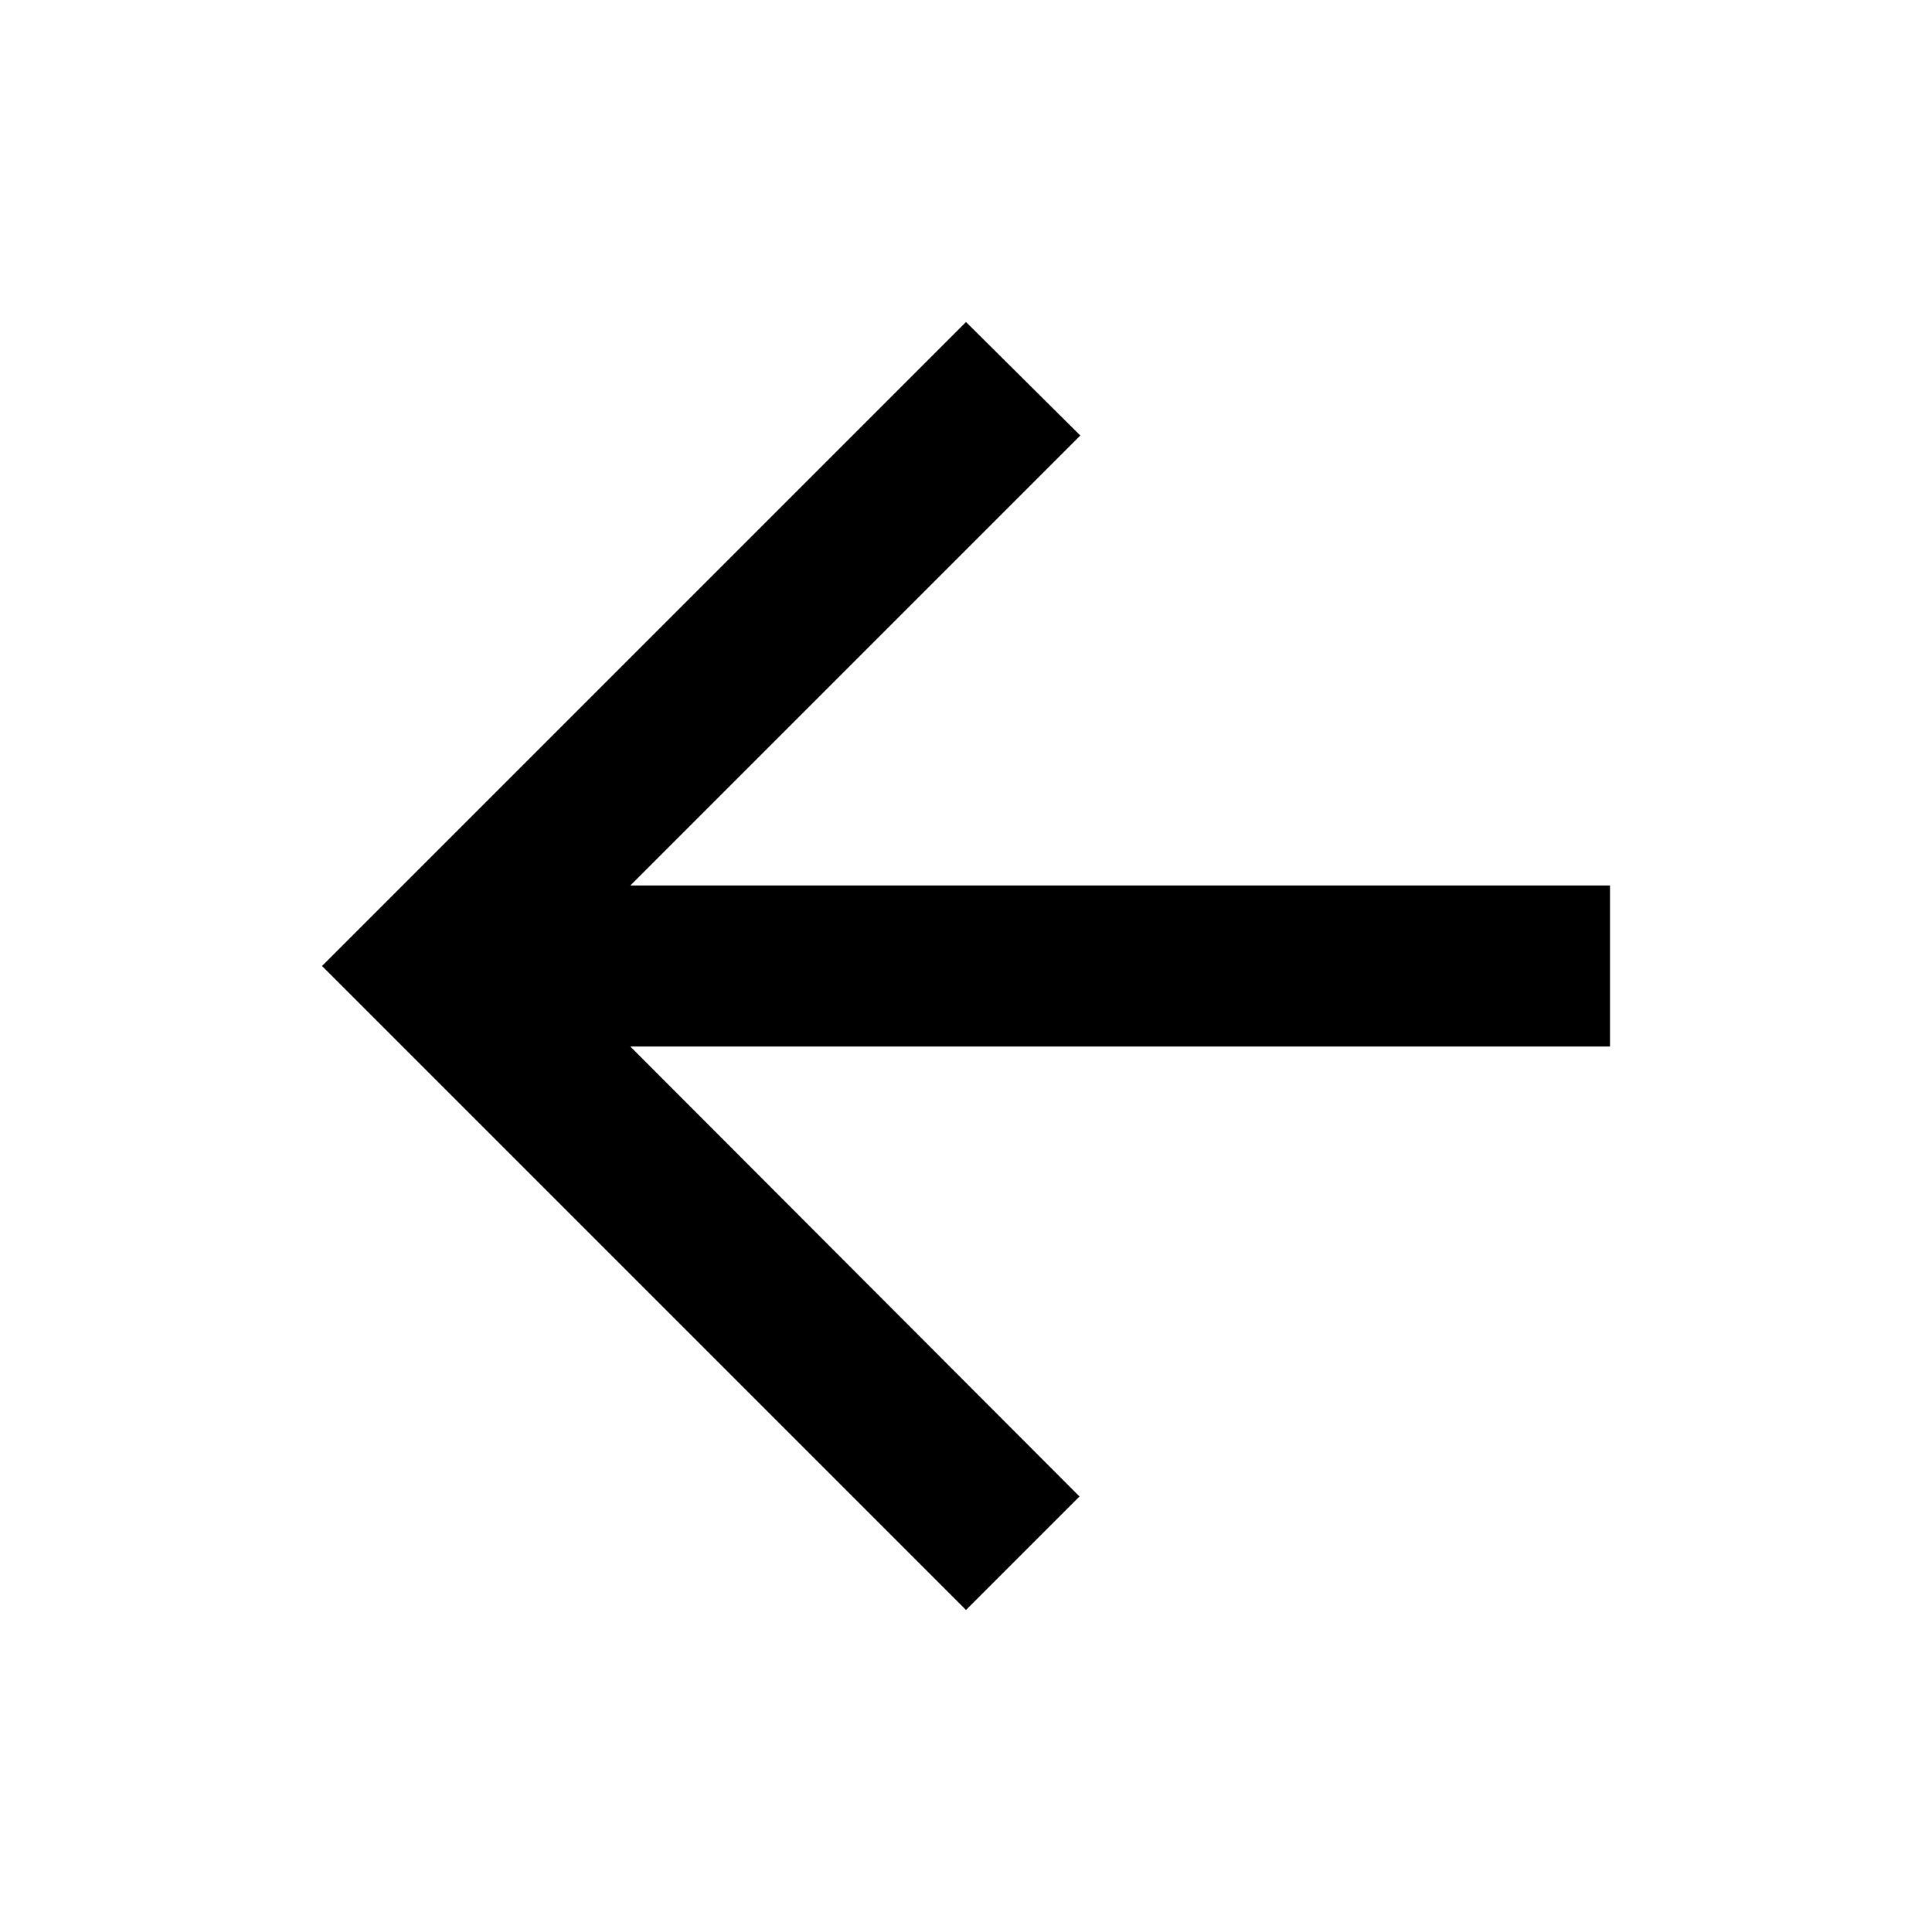
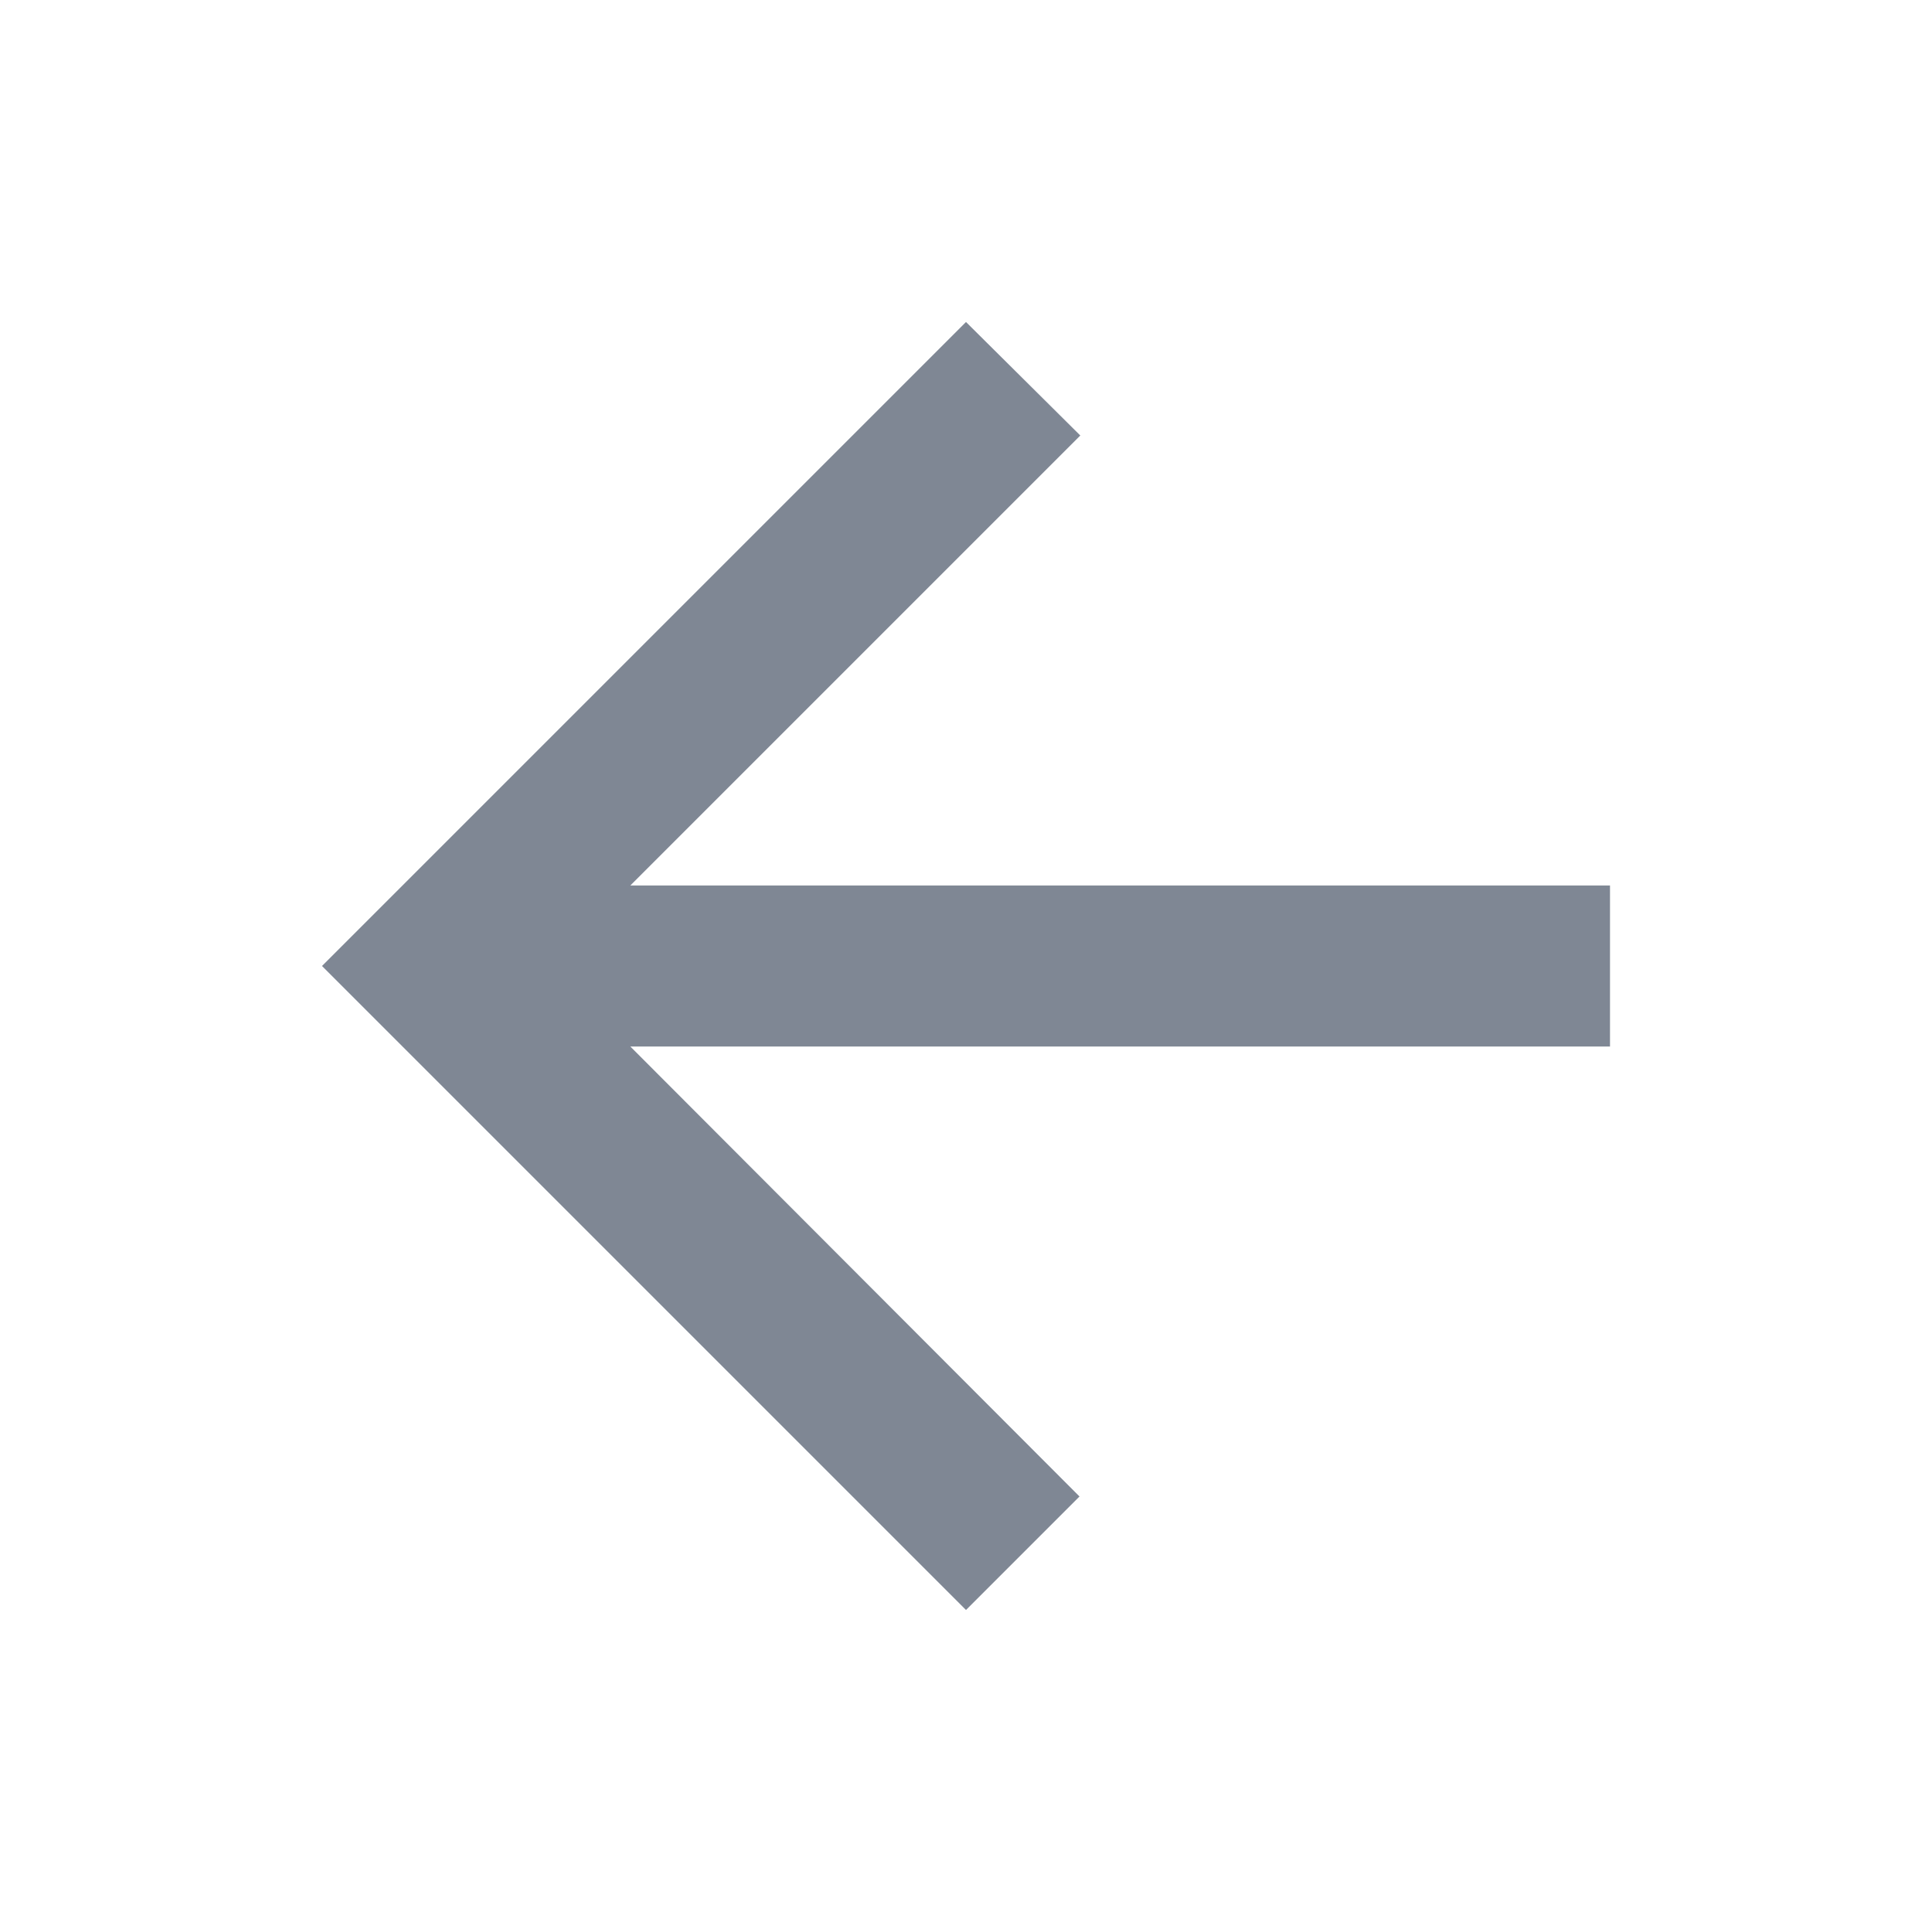
<svg xmlns="http://www.w3.org/2000/svg" width="24" height="24" viewBox="0 0 24 24" fill="none">
-   <path fill-rule="evenodd" clip-rule="evenodd" d="M20 11H7.83L13.42 5.41L12 4L4 12L12 20L13.41 18.59L7.83 13H20V11V11Z" fill="black" />
+   <path fill-rule="evenodd" clip-rule="evenodd" d="M20 11H7.83L13.42 5.41L12 4L4 12L12 20L13.41 18.59L7.83 13H20V11Z" fill="#7F8794" />
</svg>
